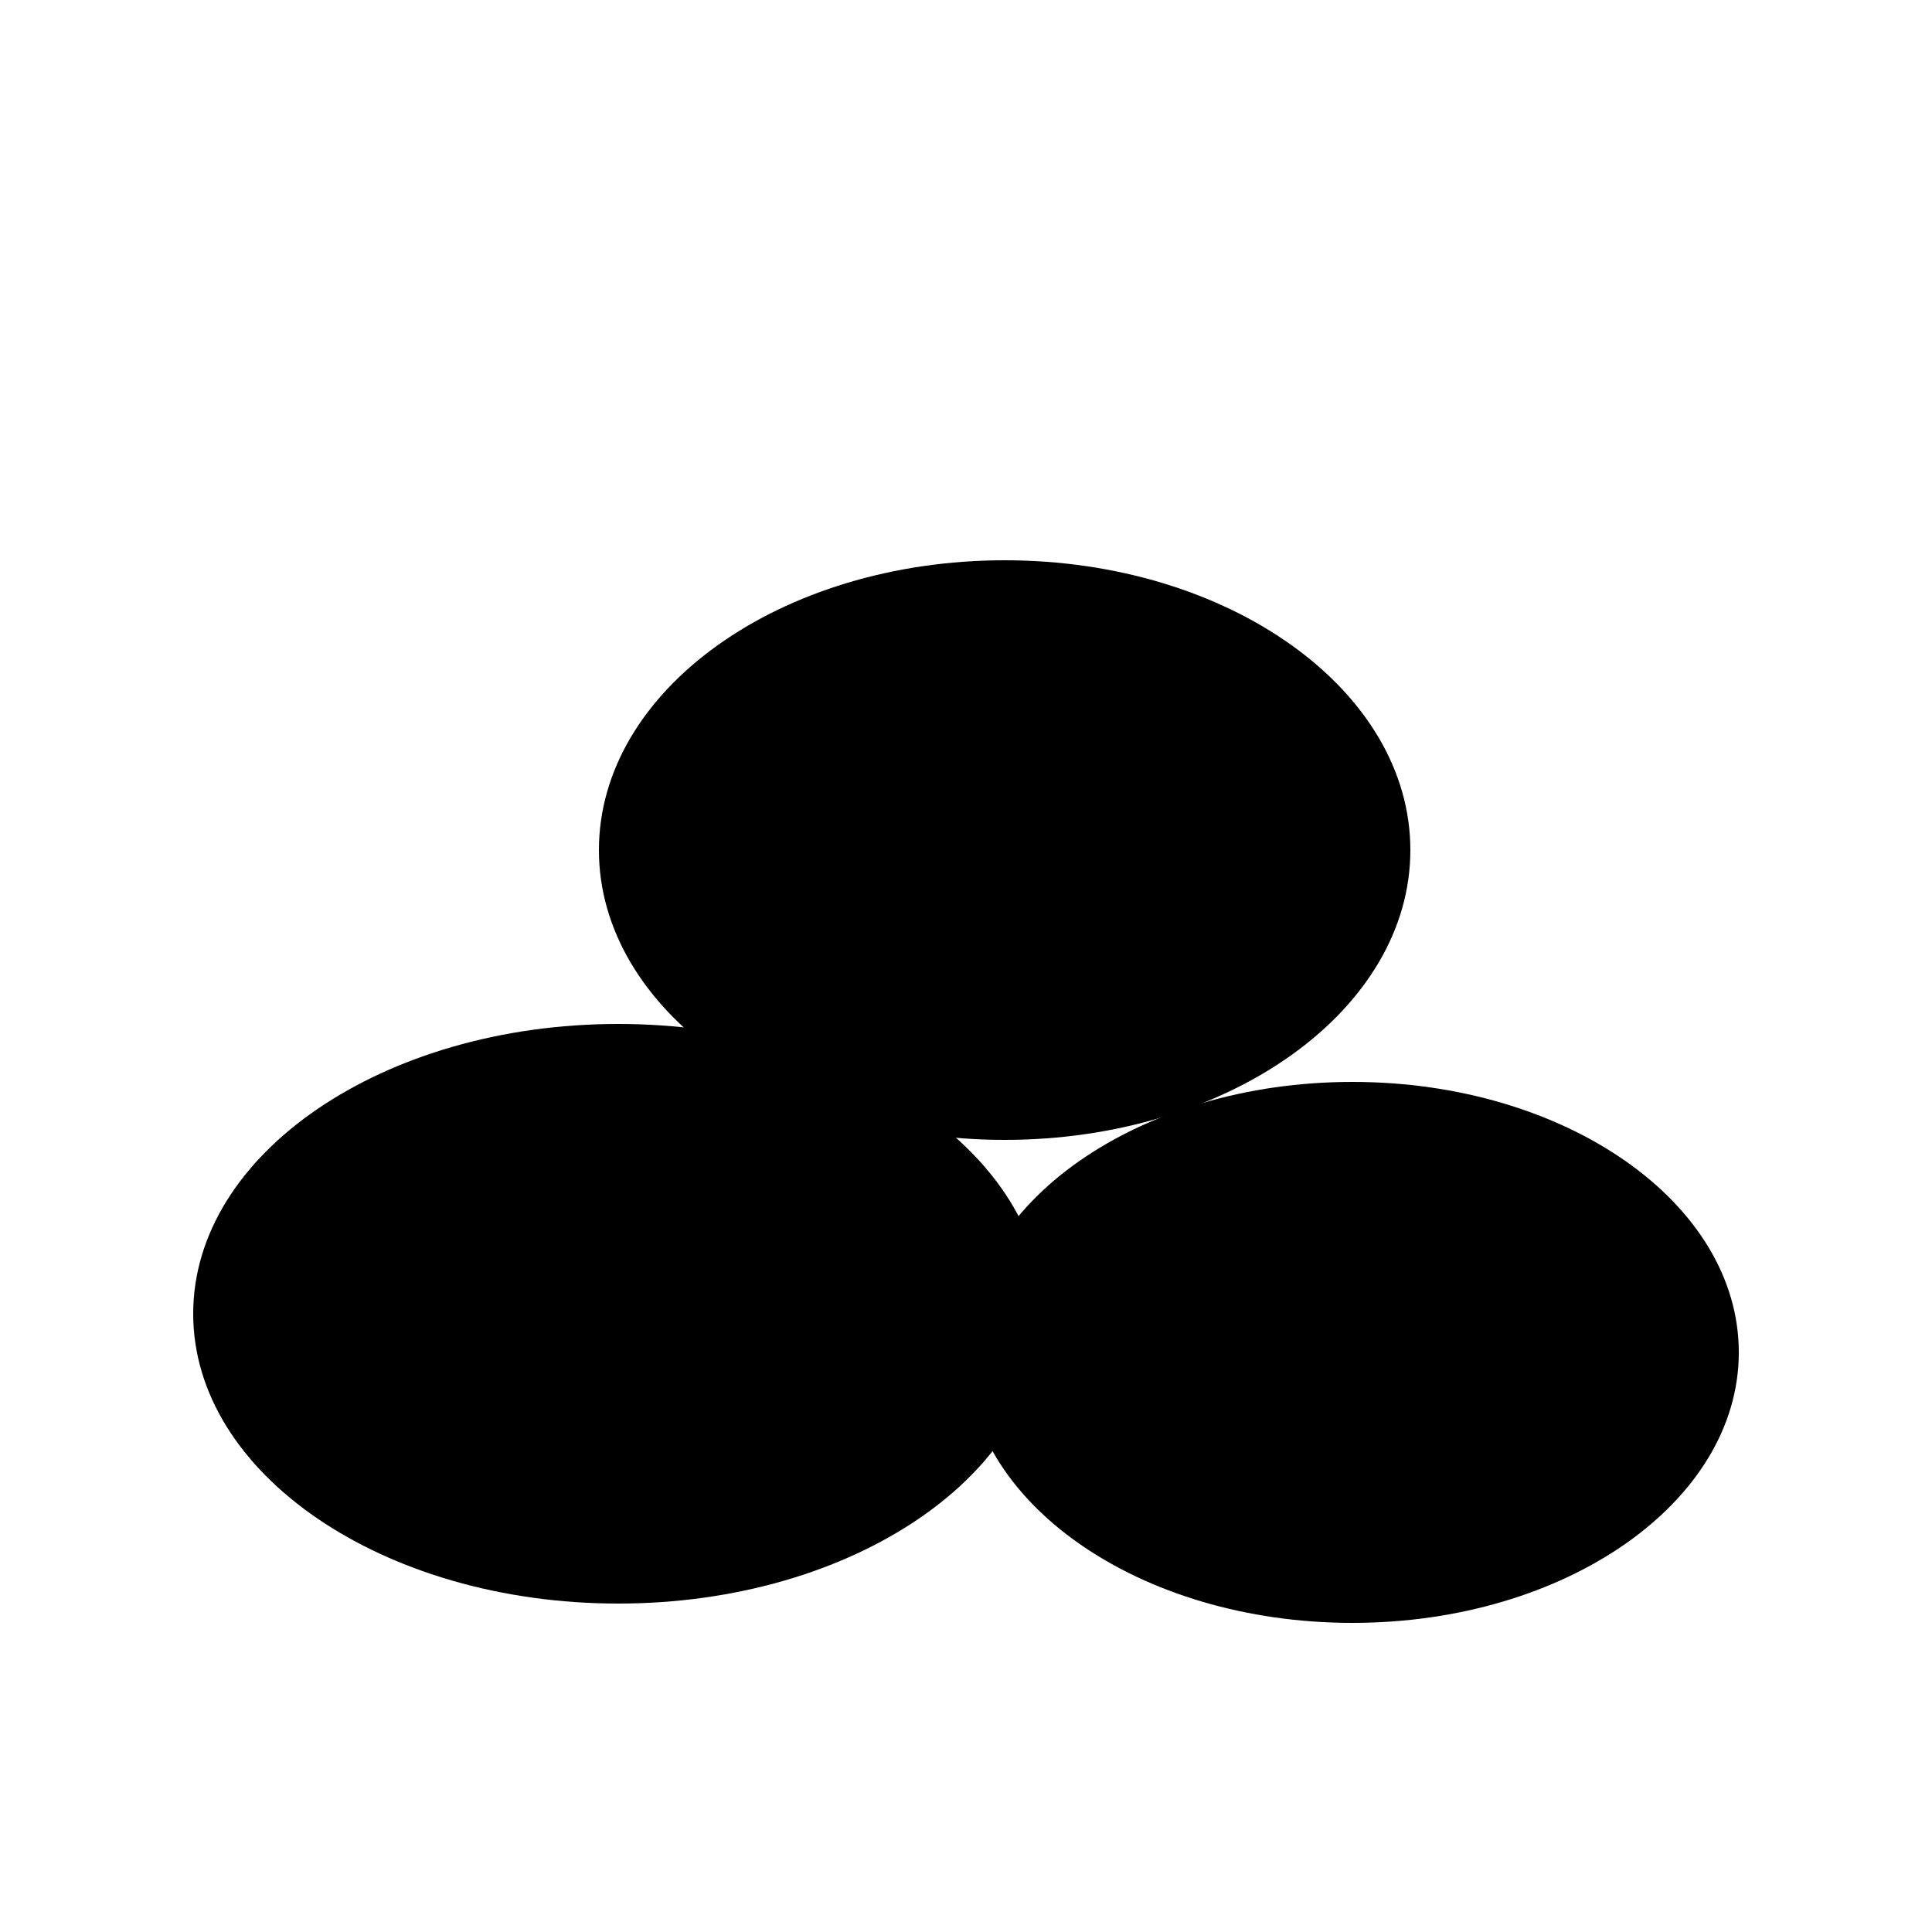
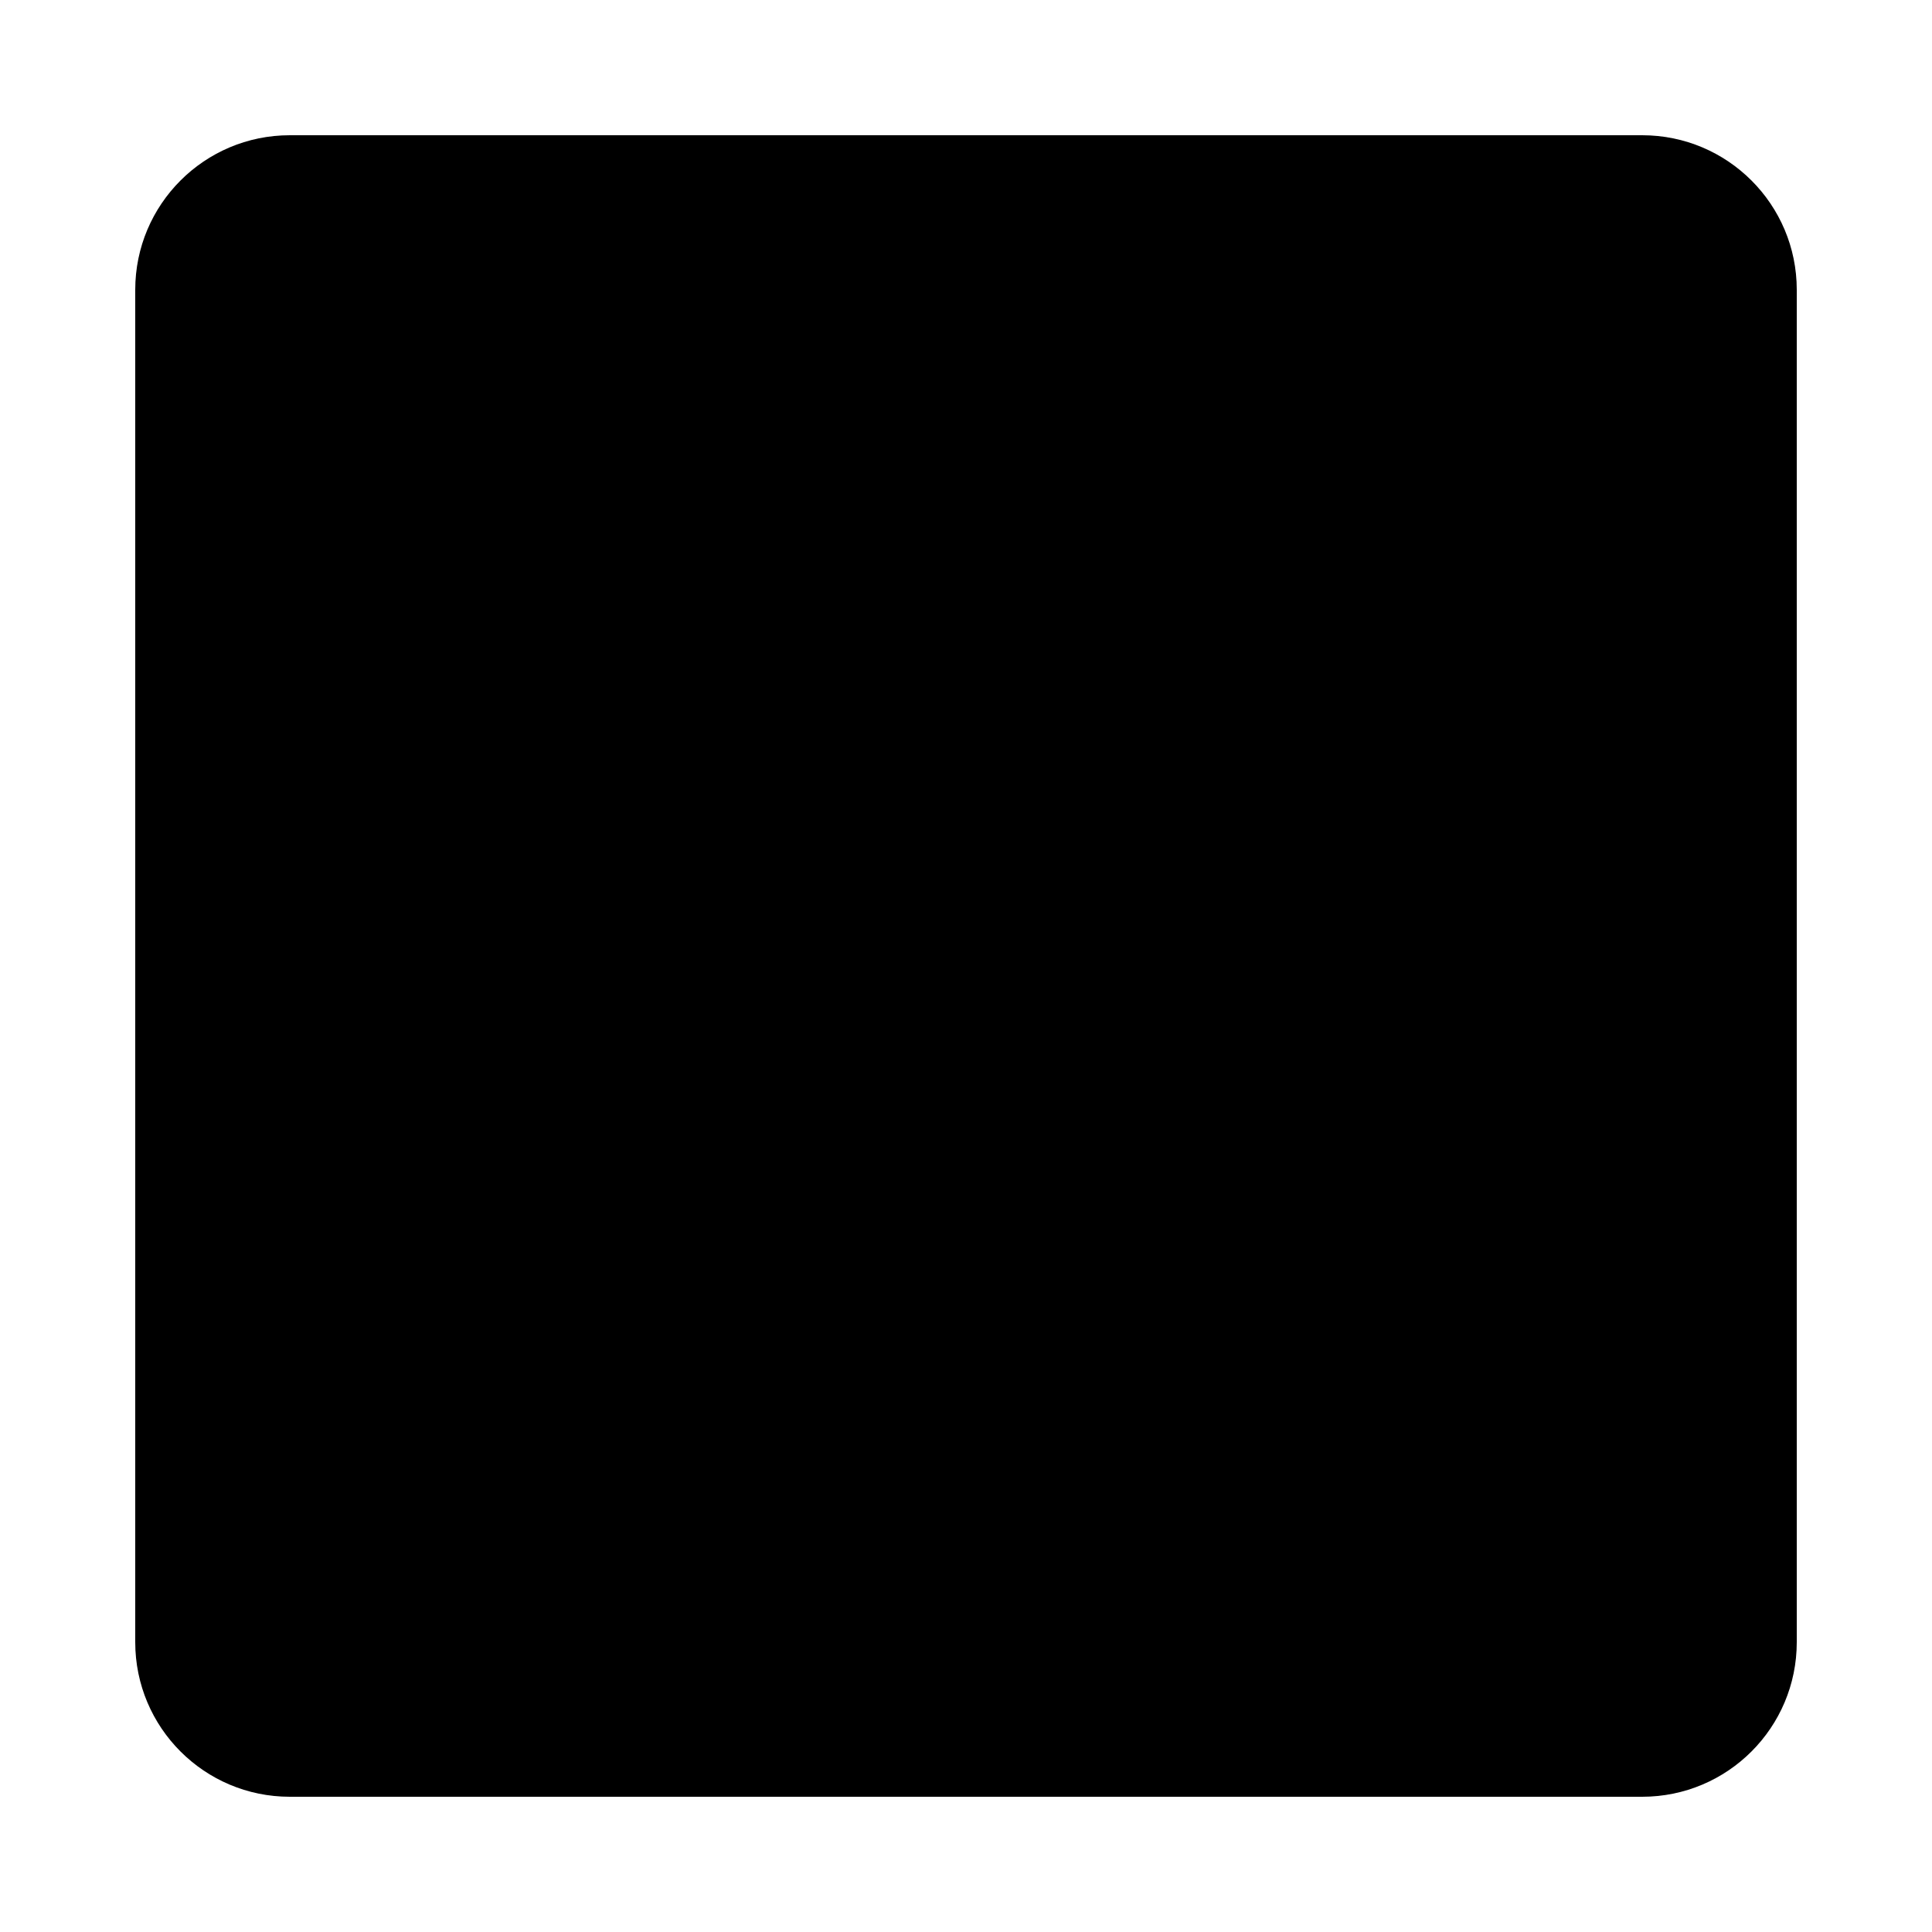
<svg xmlns="http://www.w3.org/2000/svg" version="1.1" width="100" height="100" viewBox="0 0 100 100">
-   <ellipse cx="32" cy="68" rx="22" ry="15" fill="param(fill) #E6E6E6" fill-opacity="param(fill-opacity) 1" stroke="param(outline) #4D4D4D" stroke-opacity="param(outline-opacity) 1" stroke-width="4.5" stroke-linecap="round" stroke-linejoin="round" />
-   <ellipse cx="70" cy="70" rx="20" ry="14" fill="param(fill) #E6E6E6" fill-opacity="param(fill-opacity) 1" stroke="param(outline) #4D4D4D" stroke-opacity="param(outline-opacity) 1" stroke-width="4.5" stroke-linecap="round" stroke-linejoin="round" />
-   <ellipse cx="52" cy="44" rx="21" ry="15" fill="param(fill) #E6E6E6" fill-opacity="param(fill-opacity) 1" stroke="param(outline) #4D4D4D" stroke-opacity="param(outline-opacity) 1" stroke-width="4.5" stroke-linecap="round" stroke-linejoin="round" />
+   <rect x="7" y="7" width="86" height="86" rx="8" fill="param(fill) #E6E6E6" fill-opacity="param(fill-opacity) 1" stroke="param(outline) #4D4D4D" stroke-opacity="param(outline-opacity) 1" stroke-width="5" stroke-linecap="round" stroke-linejoin="round" />
+   <g transform="translate(50,50) scale(0.72) translate(-50,-50)">
+     <ellipse cx="32" cy="68" rx="22" ry="15" fill="none" stroke="param(outline) #4D4D4D" stroke-opacity="param(outline-opacity) 1" stroke-width="4.5" stroke-linecap="round" stroke-linejoin="round" />
+     <ellipse cx="70" cy="70" rx="20" ry="14" fill="none" stroke="param(outline) #4D4D4D" stroke-opacity="param(outline-opacity) 1" stroke-width="4.5" stroke-linecap="round" stroke-linejoin="round" />
+     <ellipse cx="52" cy="44" rx="21" ry="15" fill="none" stroke="param(outline) #4D4D4D" stroke-opacity="param(outline-opacity) 1" stroke-width="4.5" stroke-linecap="round" stroke-linejoin="round" />
+   </g>
</svg>
